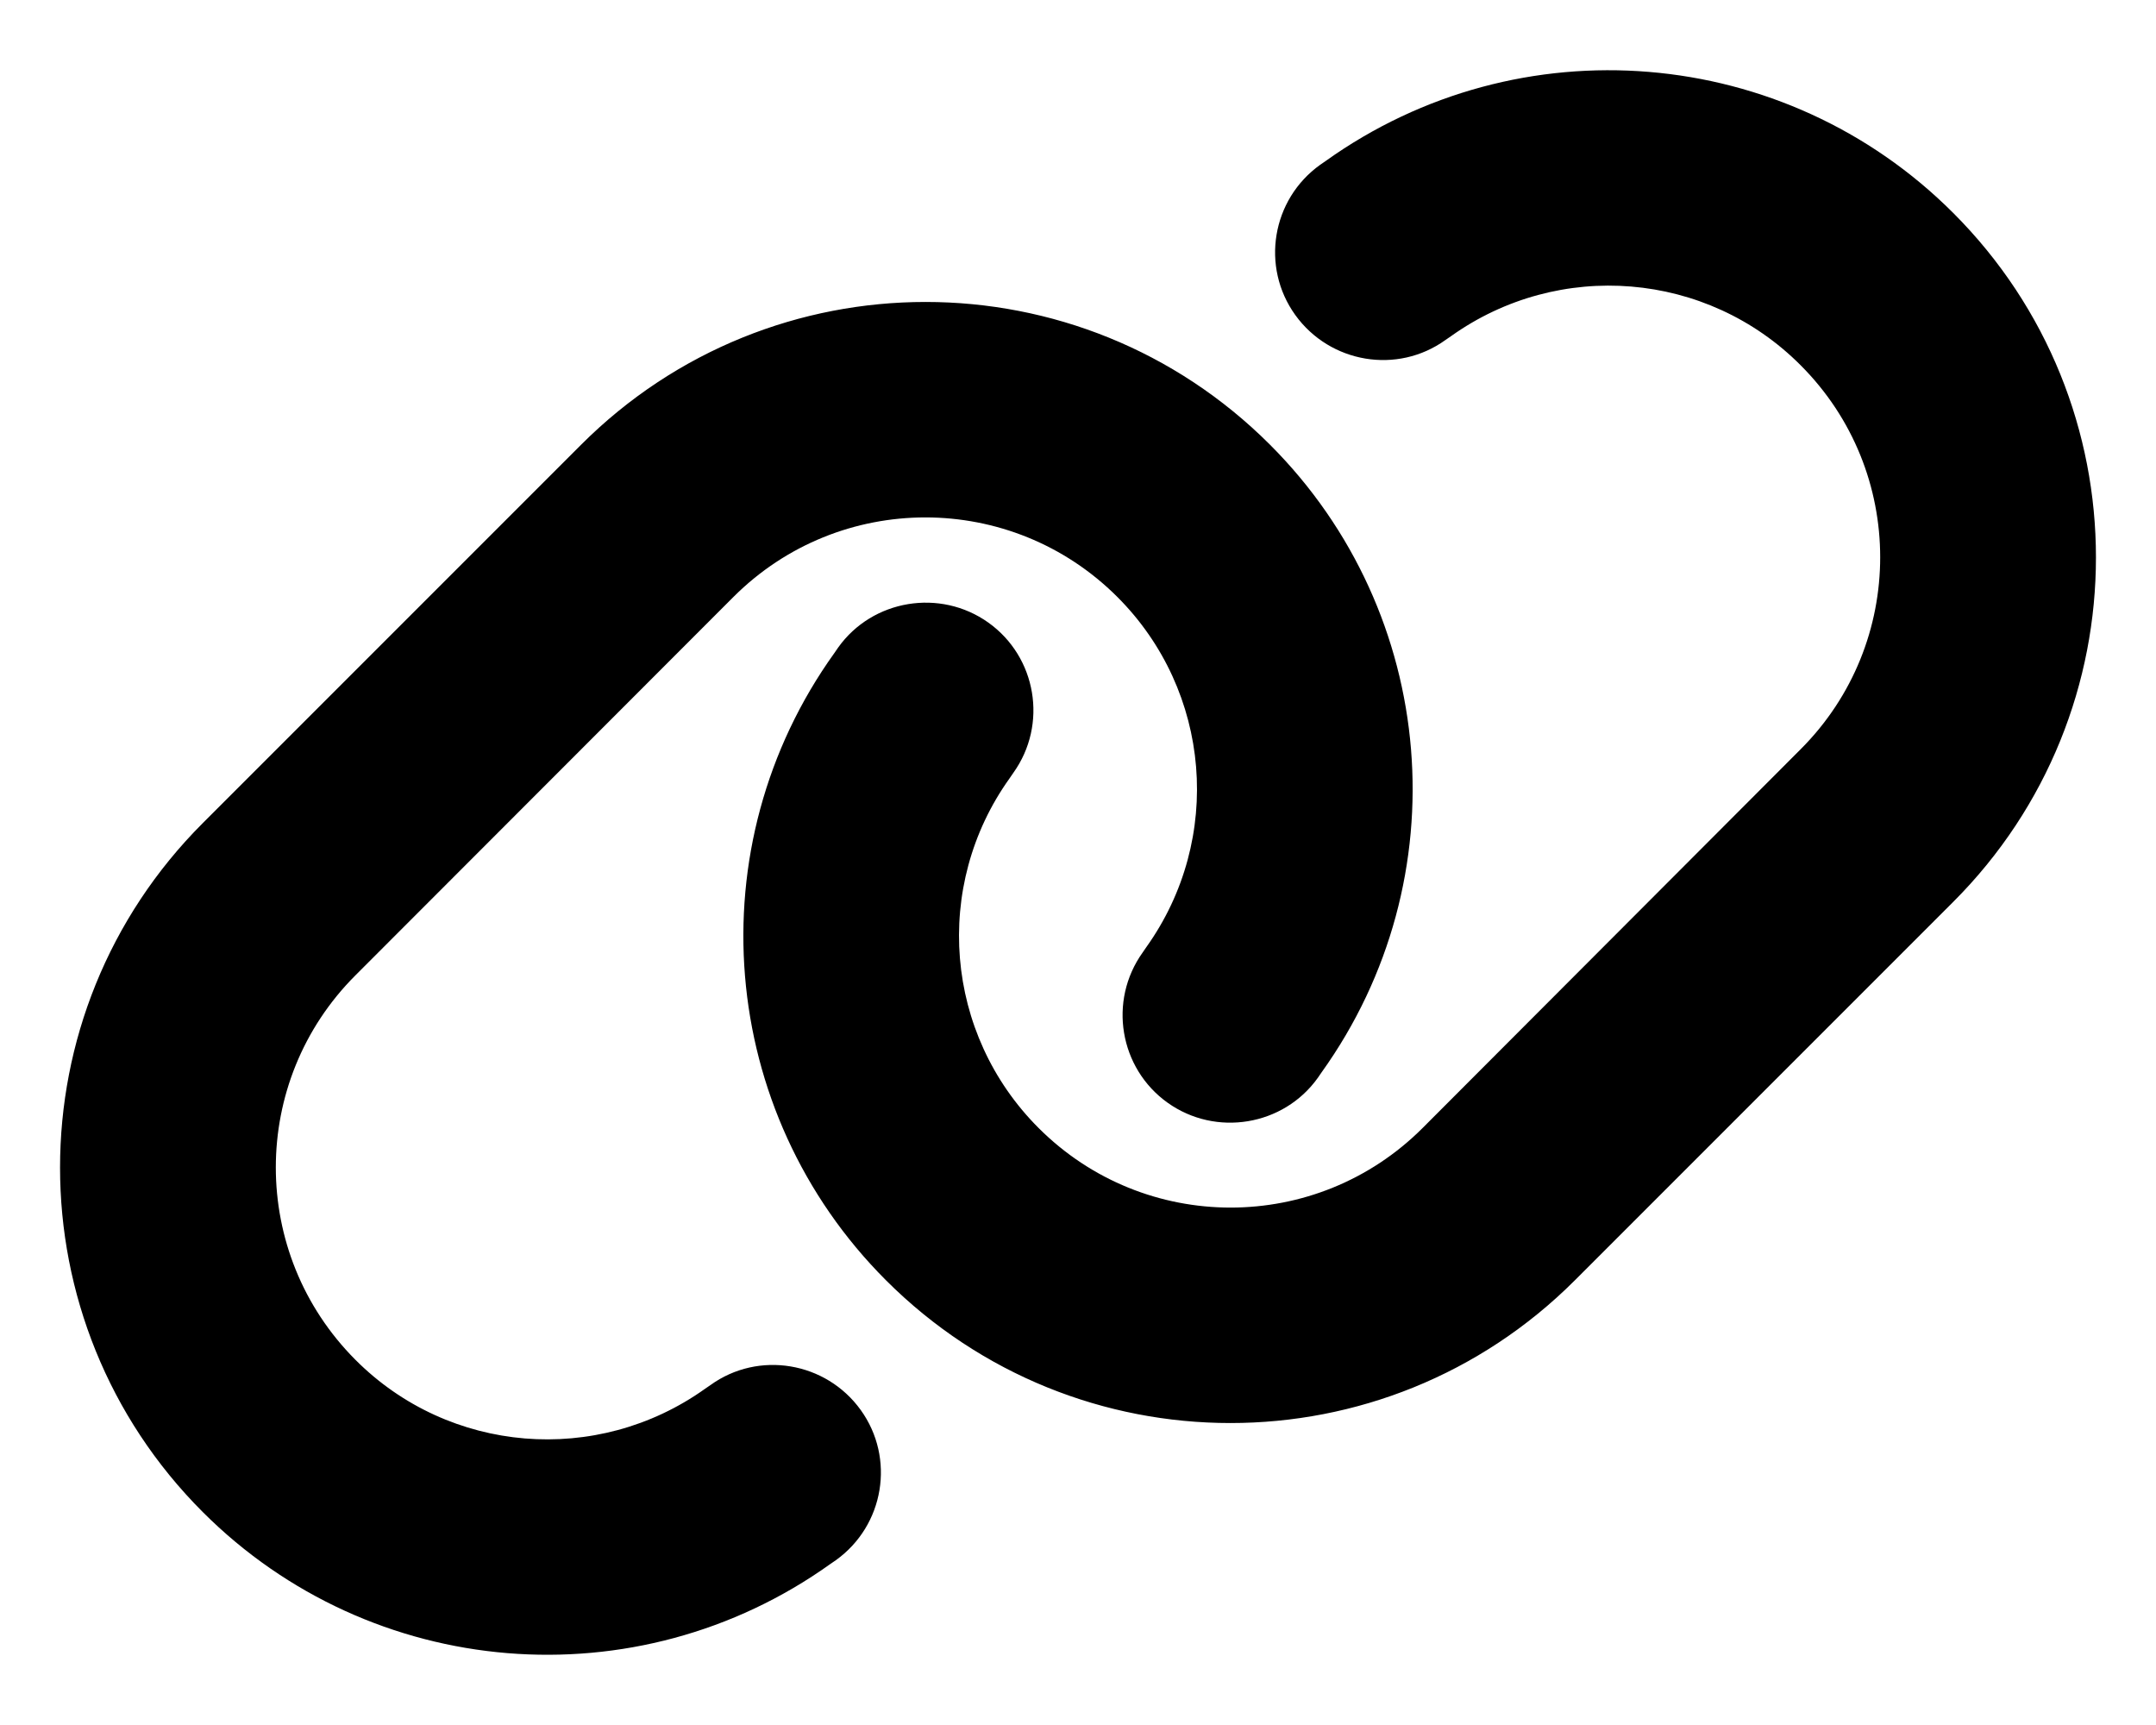
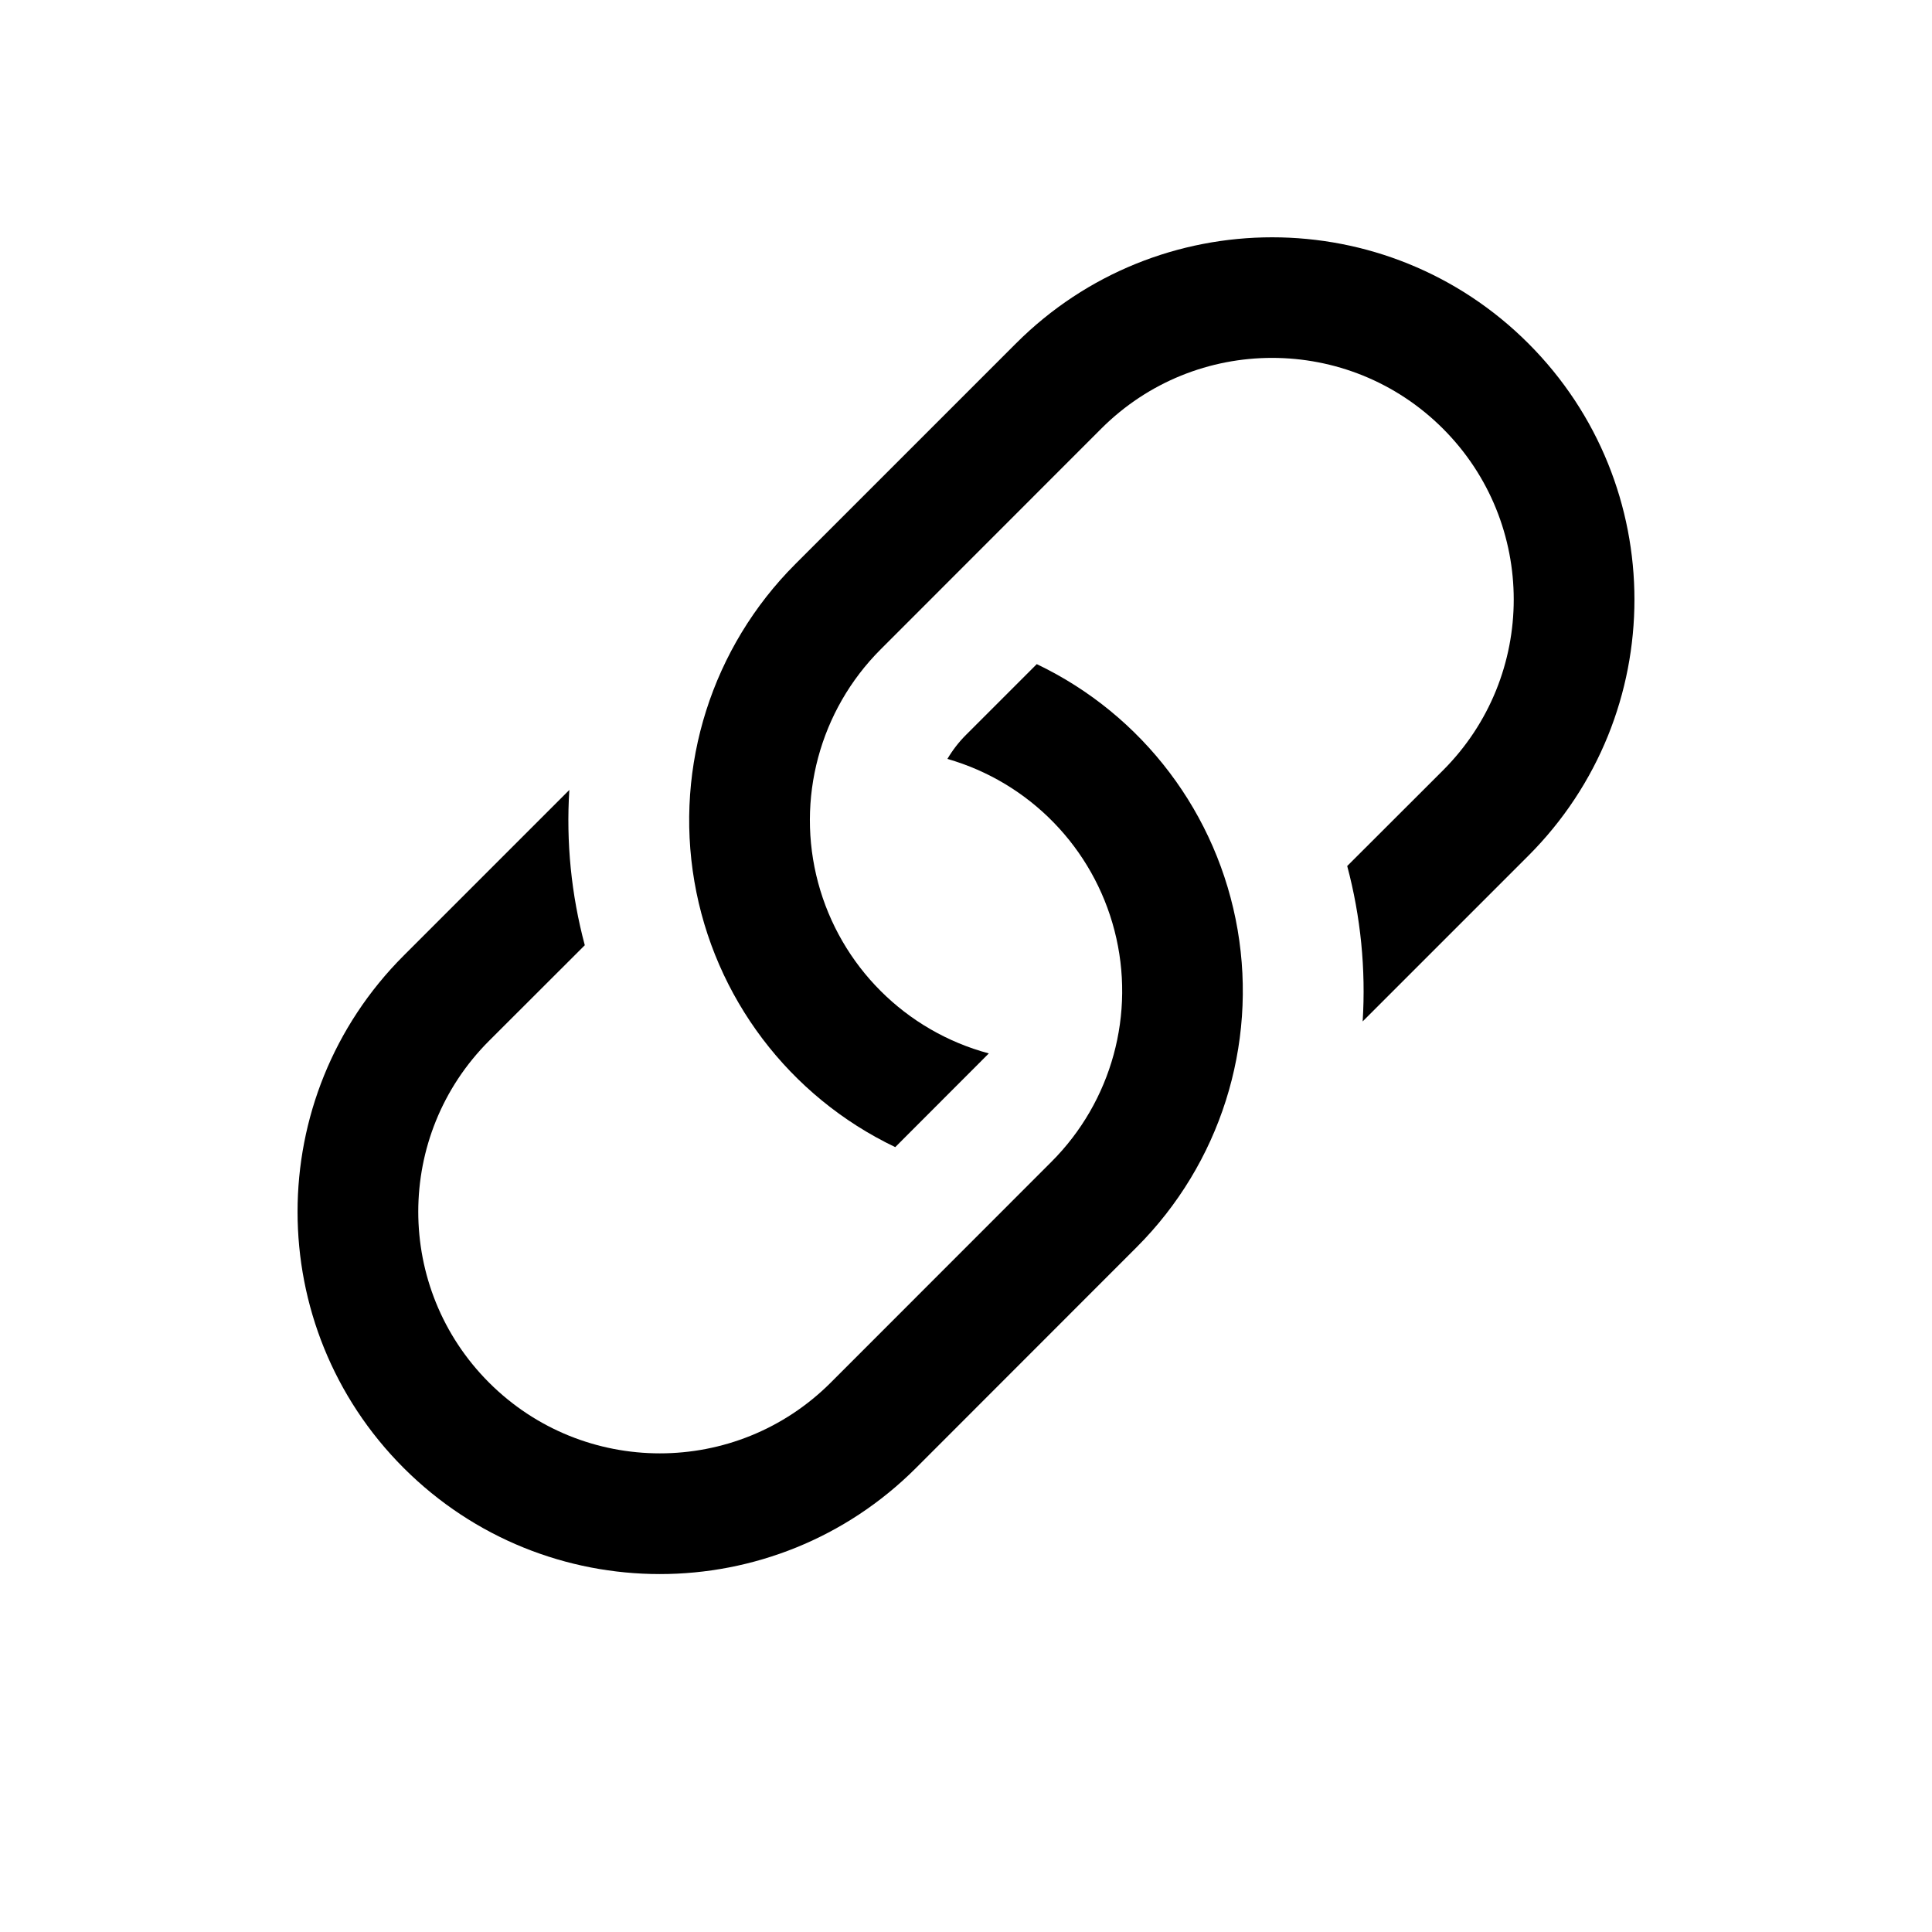
- <svg xmlns="http://www.w3.org/2000/svg" viewBox="0 0 640 512">
-   <path d="M579.8 267.7c56.5-56.5 56.5-148 0-204.5c-50-50-128.8-56.5-186.3-15.4l-1.6 1.1c-14.4 10.3-17.7 30.3-7.4 44.6s30.3 17.7 44.6 7.4l1.6-1.1c32.1-22.9 76-19.3 103.8 8.6c31.5 31.5 31.5 82.5 0 114L422.3 334.8c-31.5 31.5-82.5 31.5-114 0c-27.9-27.9-31.5-71.8-8.6-103.8l1.1-1.6c10.3-14.4 6.9-34.4-7.4-44.6s-34.4-6.9-44.6 7.4l-1.1 1.6C206.5 251.2 213 330 263 380c56.5 56.5 148 56.5 204.5 0L579.8 267.7zM60.2 244.3c-56.5 56.5-56.5 148 0 204.5c50 50 128.8 56.5 186.3 15.4l1.6-1.1c14.4-10.3 17.7-30.3 7.4-44.6s-30.3-17.7-44.6-7.4l-1.6 1.1c-32.1 22.9-76 19.3-103.8-8.6C74 372 74 321 105.5 289.5L217.7 177.2c31.5-31.5 82.5-31.5 114 0c27.9 27.9 31.5 71.8 8.6 103.9l-1.1 1.6c-10.3 14.4-6.9 34.4 7.4 44.6s34.4 6.9 44.6-7.4l1.1-1.6C433.5 260.8 427 182 377 132c-56.5-56.5-148-56.5-204.5 0L60.2 244.3z" />
+ <svg xmlns="http://www.w3.org/2000/svg" width="16" height="16" fill="currentColor" class="bi bi-link-45deg" viewBox="0 0 16 16">
+   <path d="M4.715 6.542 3.343 7.914a3 3 0 1 0 4.243 4.243l1.828-1.829A3 3 0 0 0 8.586 5.5L8 6.086a1 1 0 0 0-.154.199 2 2 0 0 1 .861 3.337L6.88 11.45a2 2 0 1 1-2.83-2.83l.793-.792a4 4 0 0 1-.128-1.287z" />
+   <path d="M6.586 4.672A3 3 0 0 0 7.414 9.5l.775-.776a2 2 0 0 1-.896-3.346L9.12 3.55a2 2 0 1 1 2.83 2.83l-.793.792c.112.42.155.855.128 1.287l1.372-1.372a3 3 0 1 0-4.243-4.243z" />
</svg>
